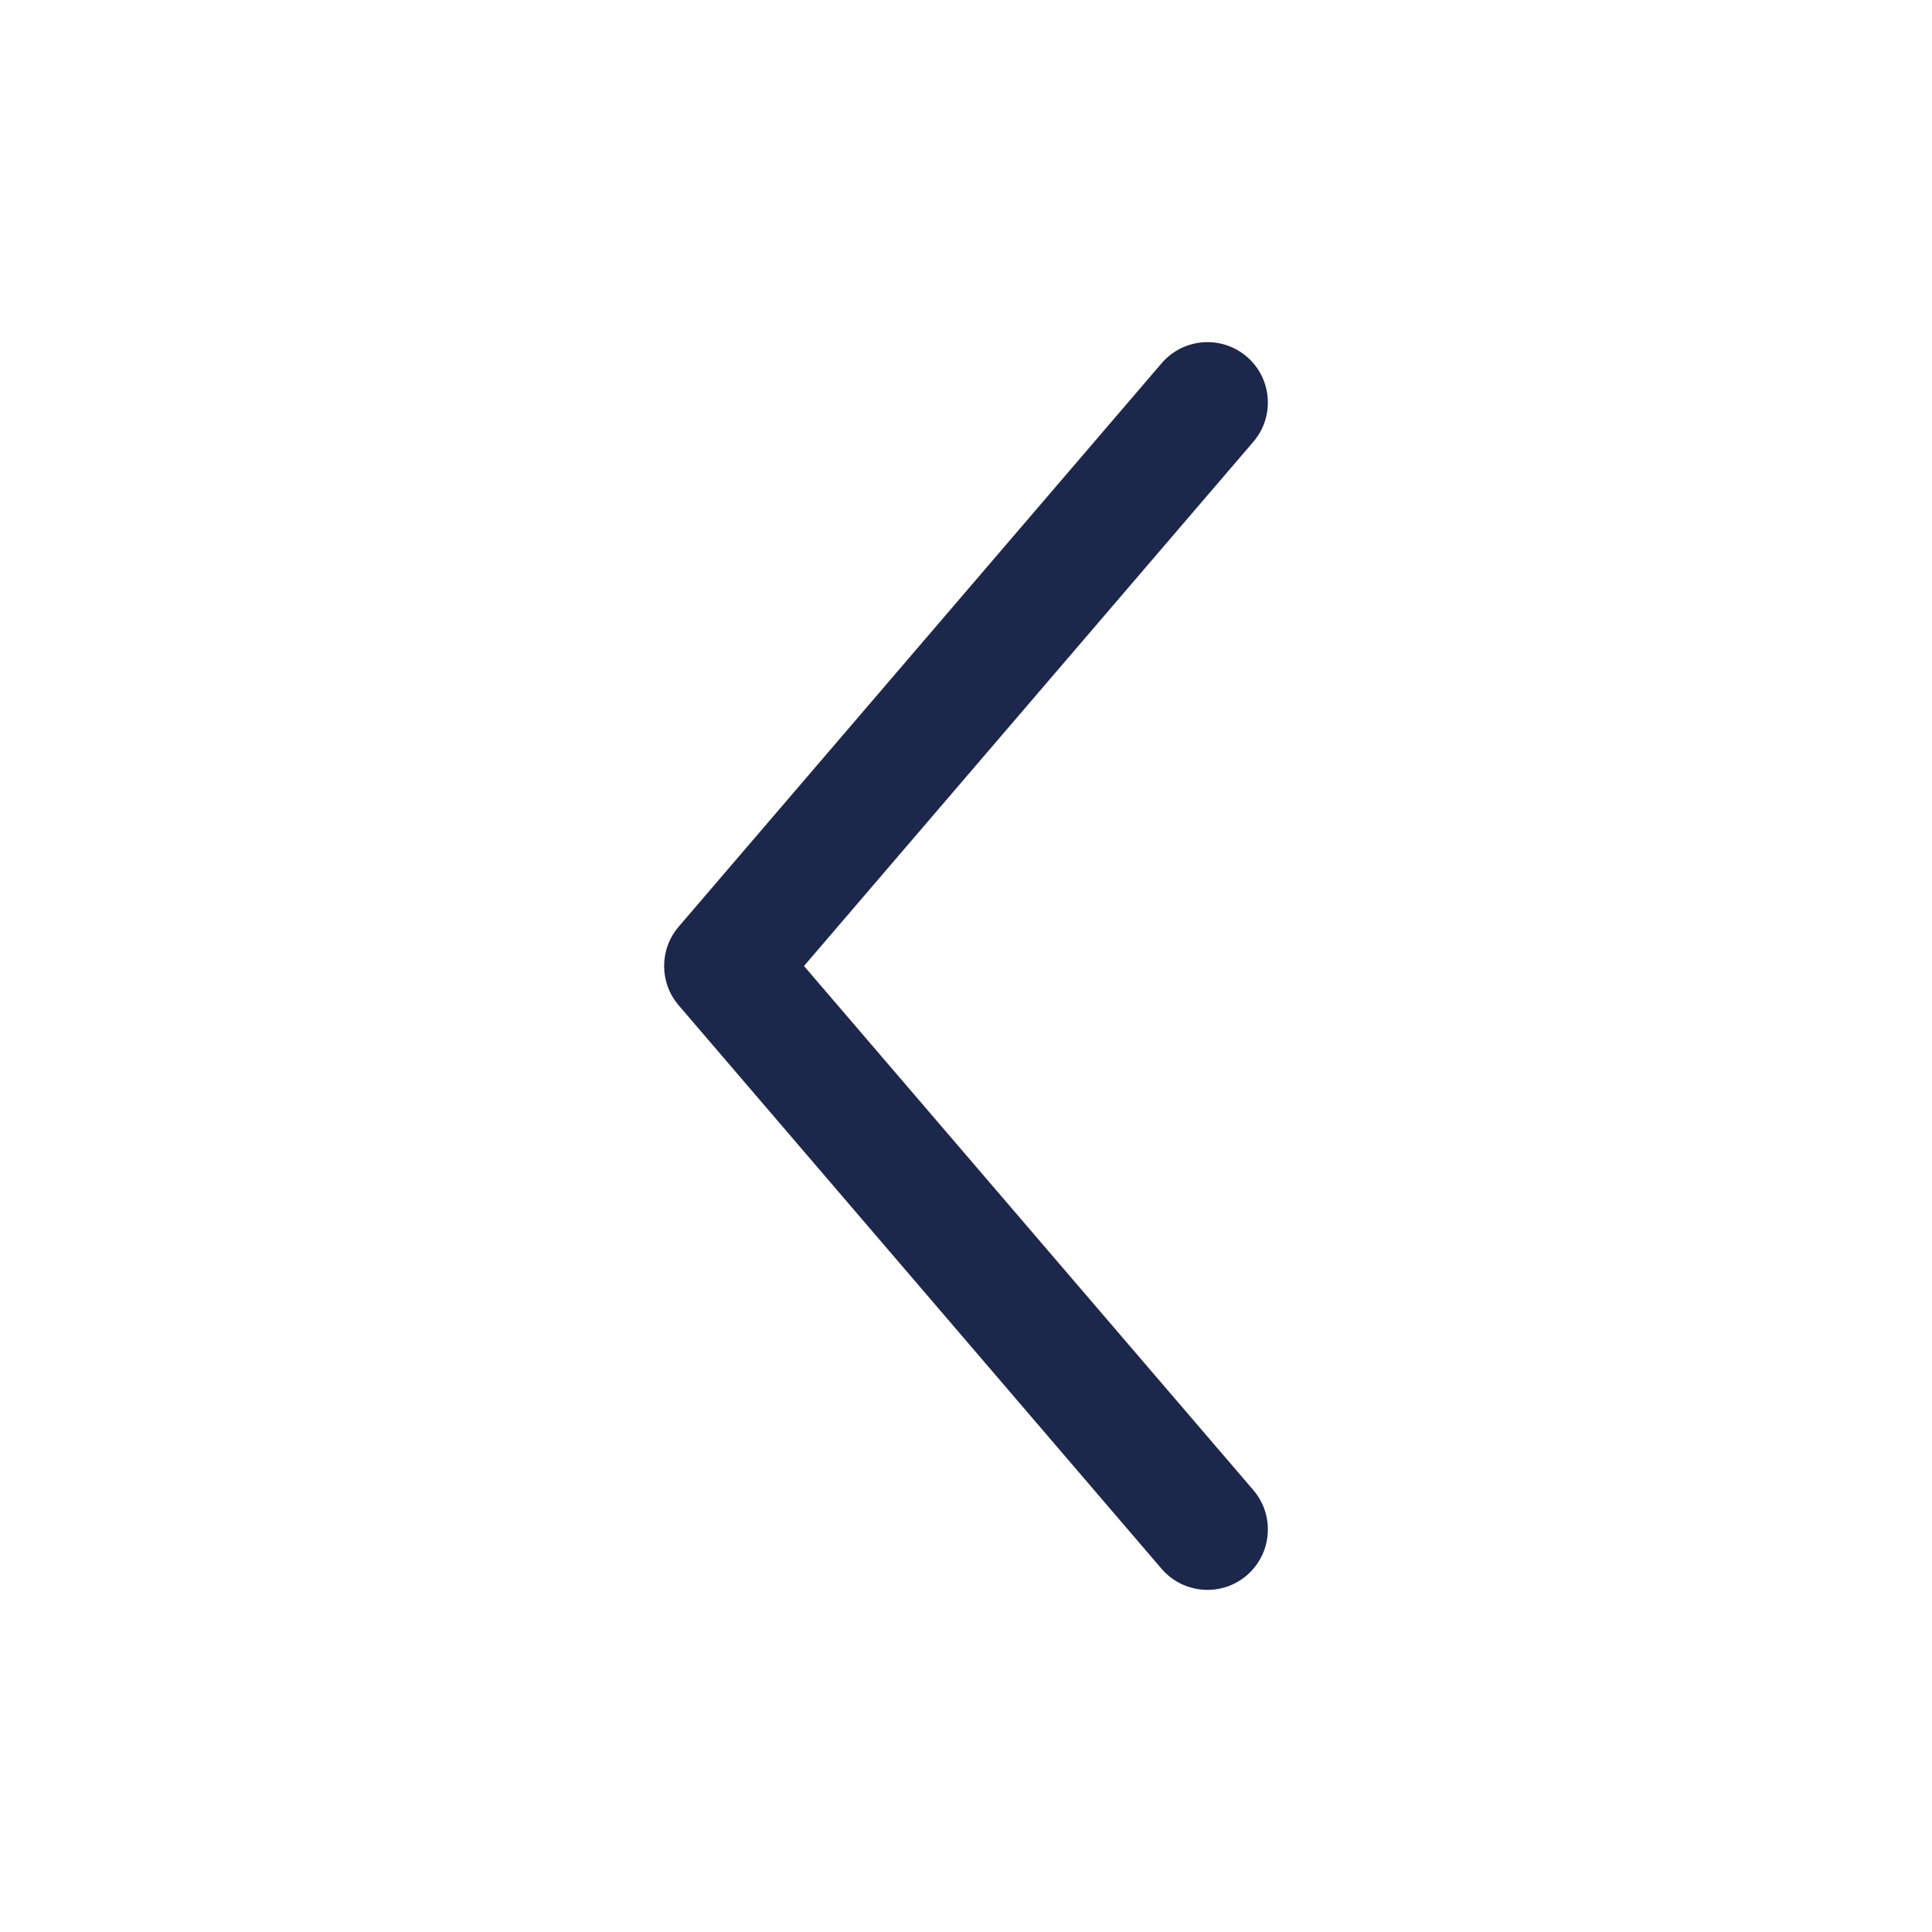
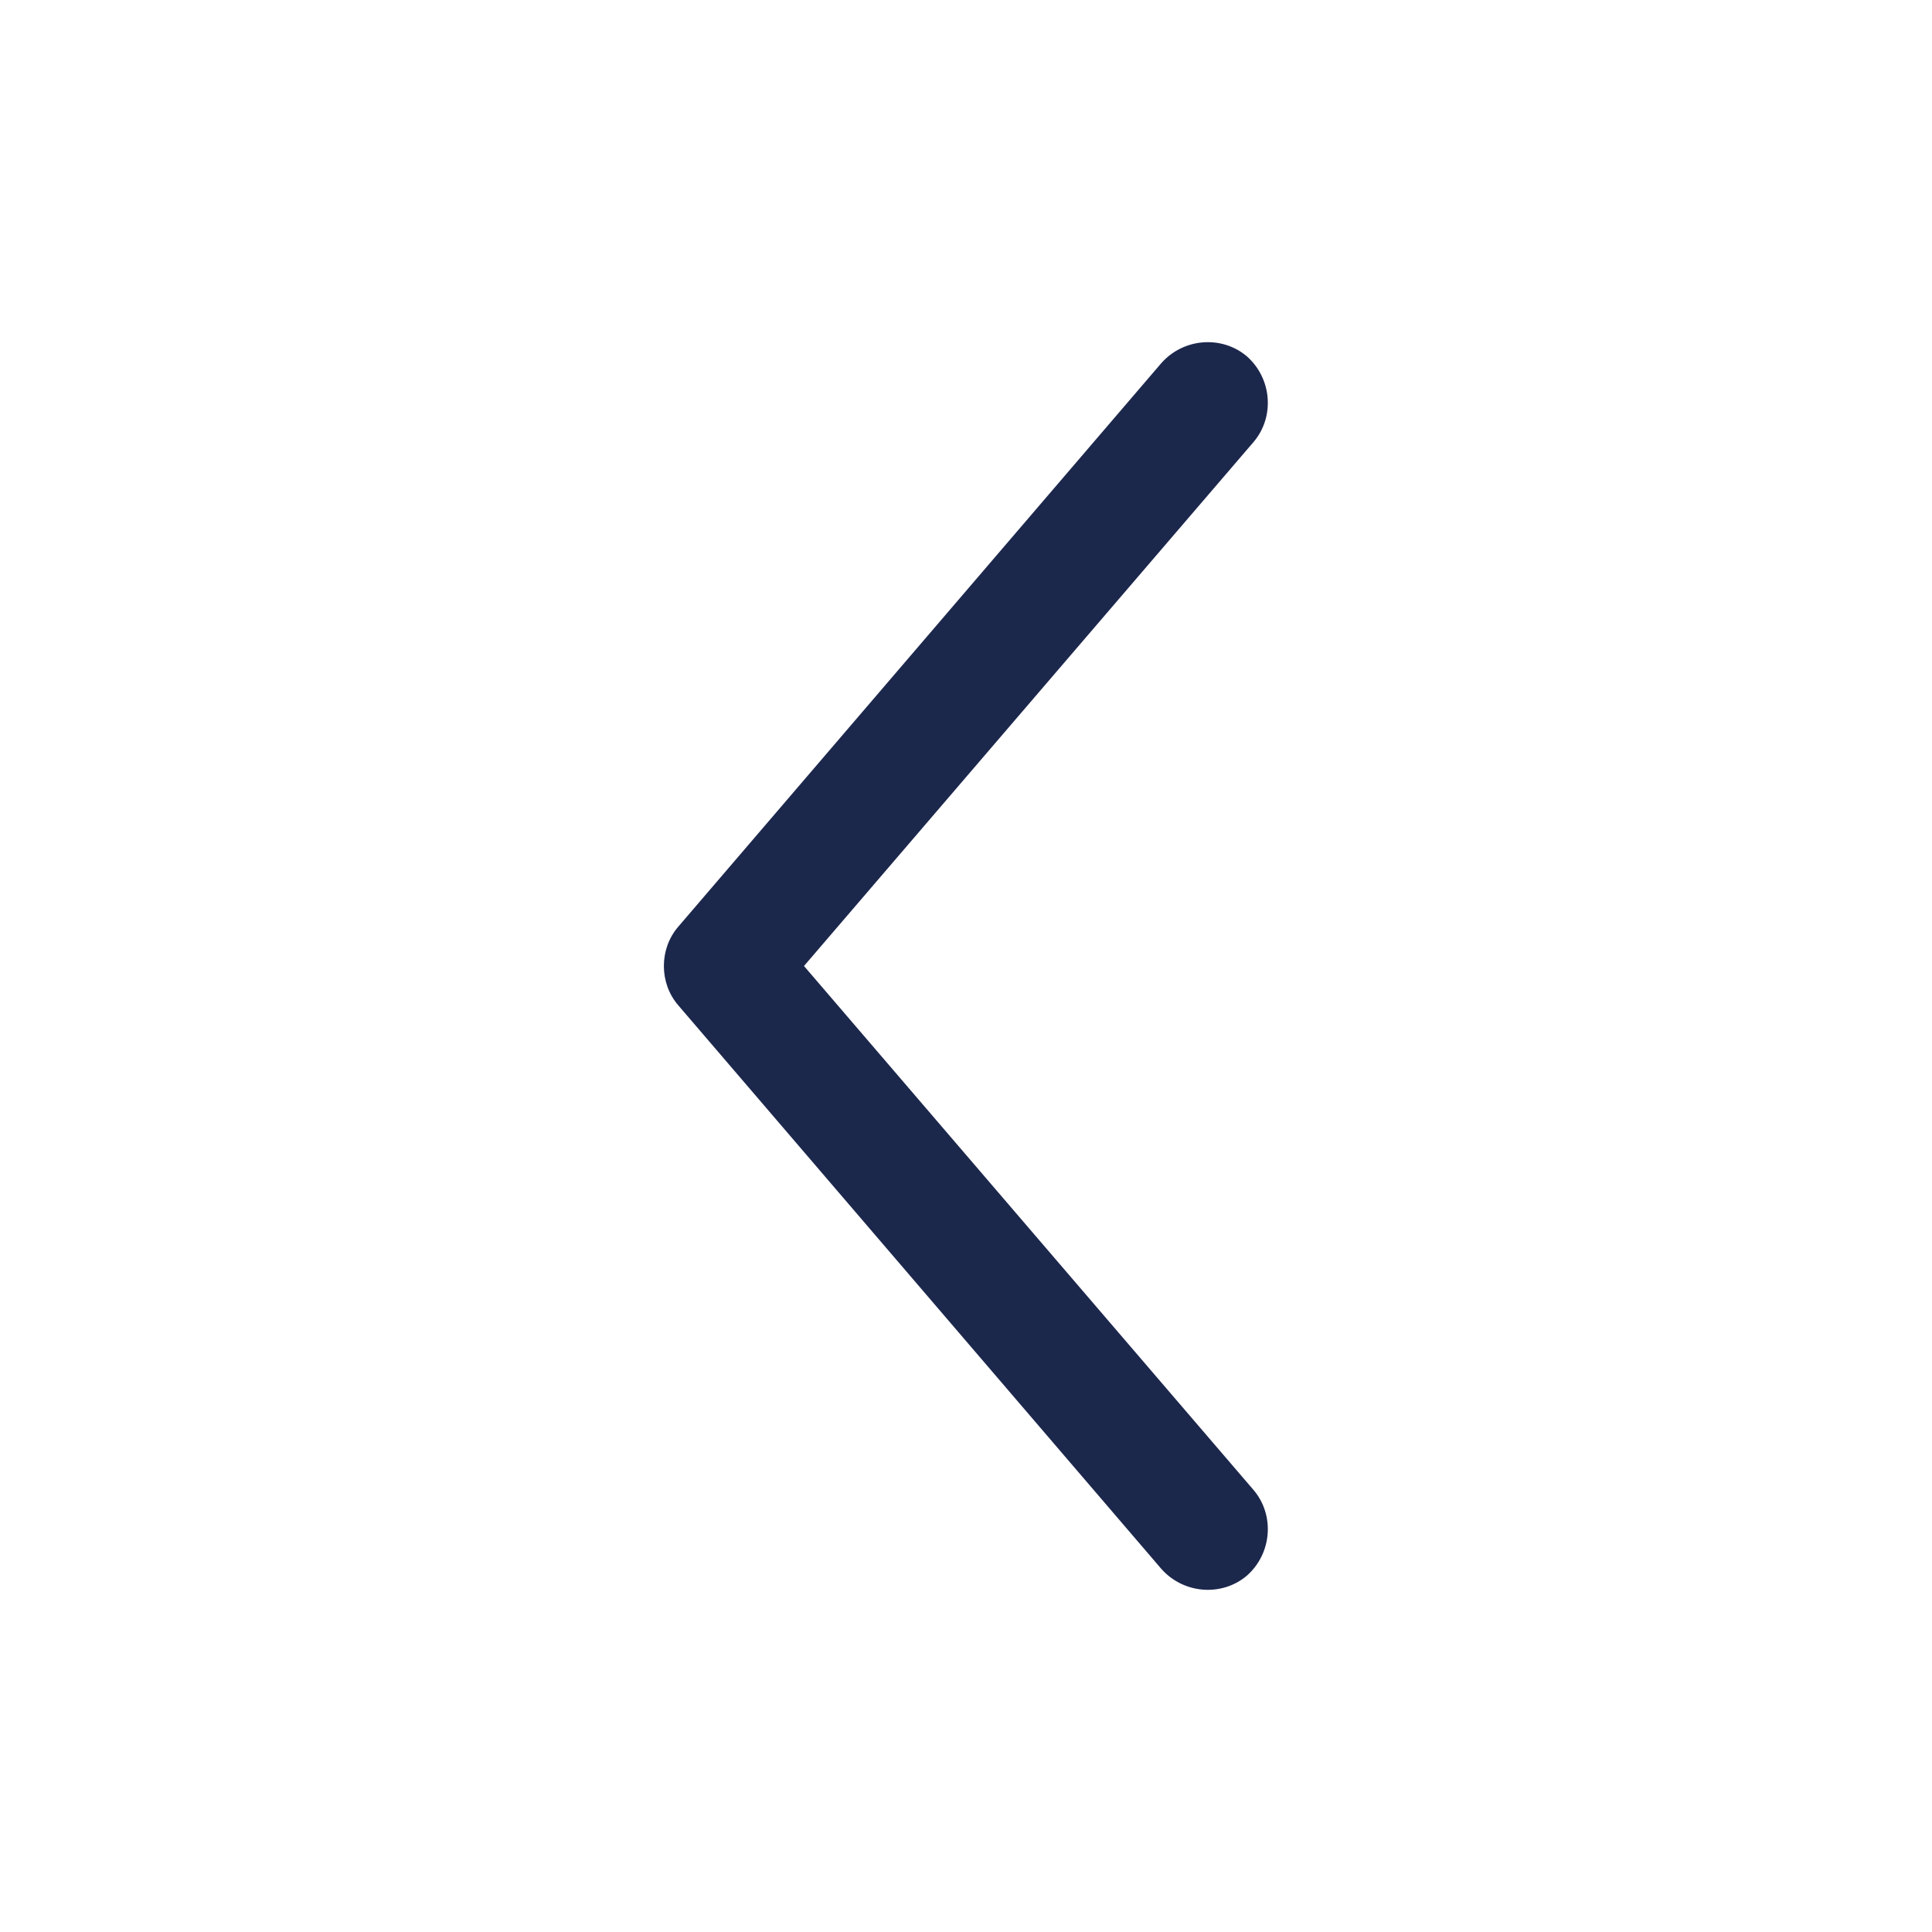
- <svg xmlns="http://www.w3.org/2000/svg" preserveAspectRatio="none" overflow="visible" style="display: block;" width="19.2" height="19.2" viewBox="0 0 19.2 19.2" fill="none">
-   <g id="Alt Arrow Left">
-     <path id="Vector (Stroke)" d="M12.39 3.544C12.642 3.76 12.671 4.139 12.456 4.39L7.99 9.6L12.456 14.809C12.671 15.061 12.642 15.44 12.39 15.656C12.139 15.871 11.76 15.842 11.544 15.591L6.744 9.99C6.552 9.766 6.552 9.434 6.744 9.21L11.544 3.61C11.76 3.358 12.139 3.329 12.39 3.544Z" fill-rule="evenodd" clip-rule="evenodd" fill="#1C274C" />
+ <svg xmlns="http://www.w3.org/2000/svg" width="19.2" height="19.2" viewBox="0 0 19.2 19.2" fill="none">
+   <g>
+     <path d="M12.39 3.54C12.64 3.76 12.67 4.14 12.46 4.39L7.99 9.6L12.46 14.81C12.67 15.06 12.64 15.44 12.39 15.66C12.14 15.87 11.76 15.84 11.54 15.59L6.74 9.99C6.55 9.77 6.55 9.43 6.74 9.21L11.54 3.61C11.76 3.36 12.14 3.33 12.39 3.54Z" fill-rule="evenodd" clip-rule="evenodd" fill="#1C274C" />
  </g>
</svg>
